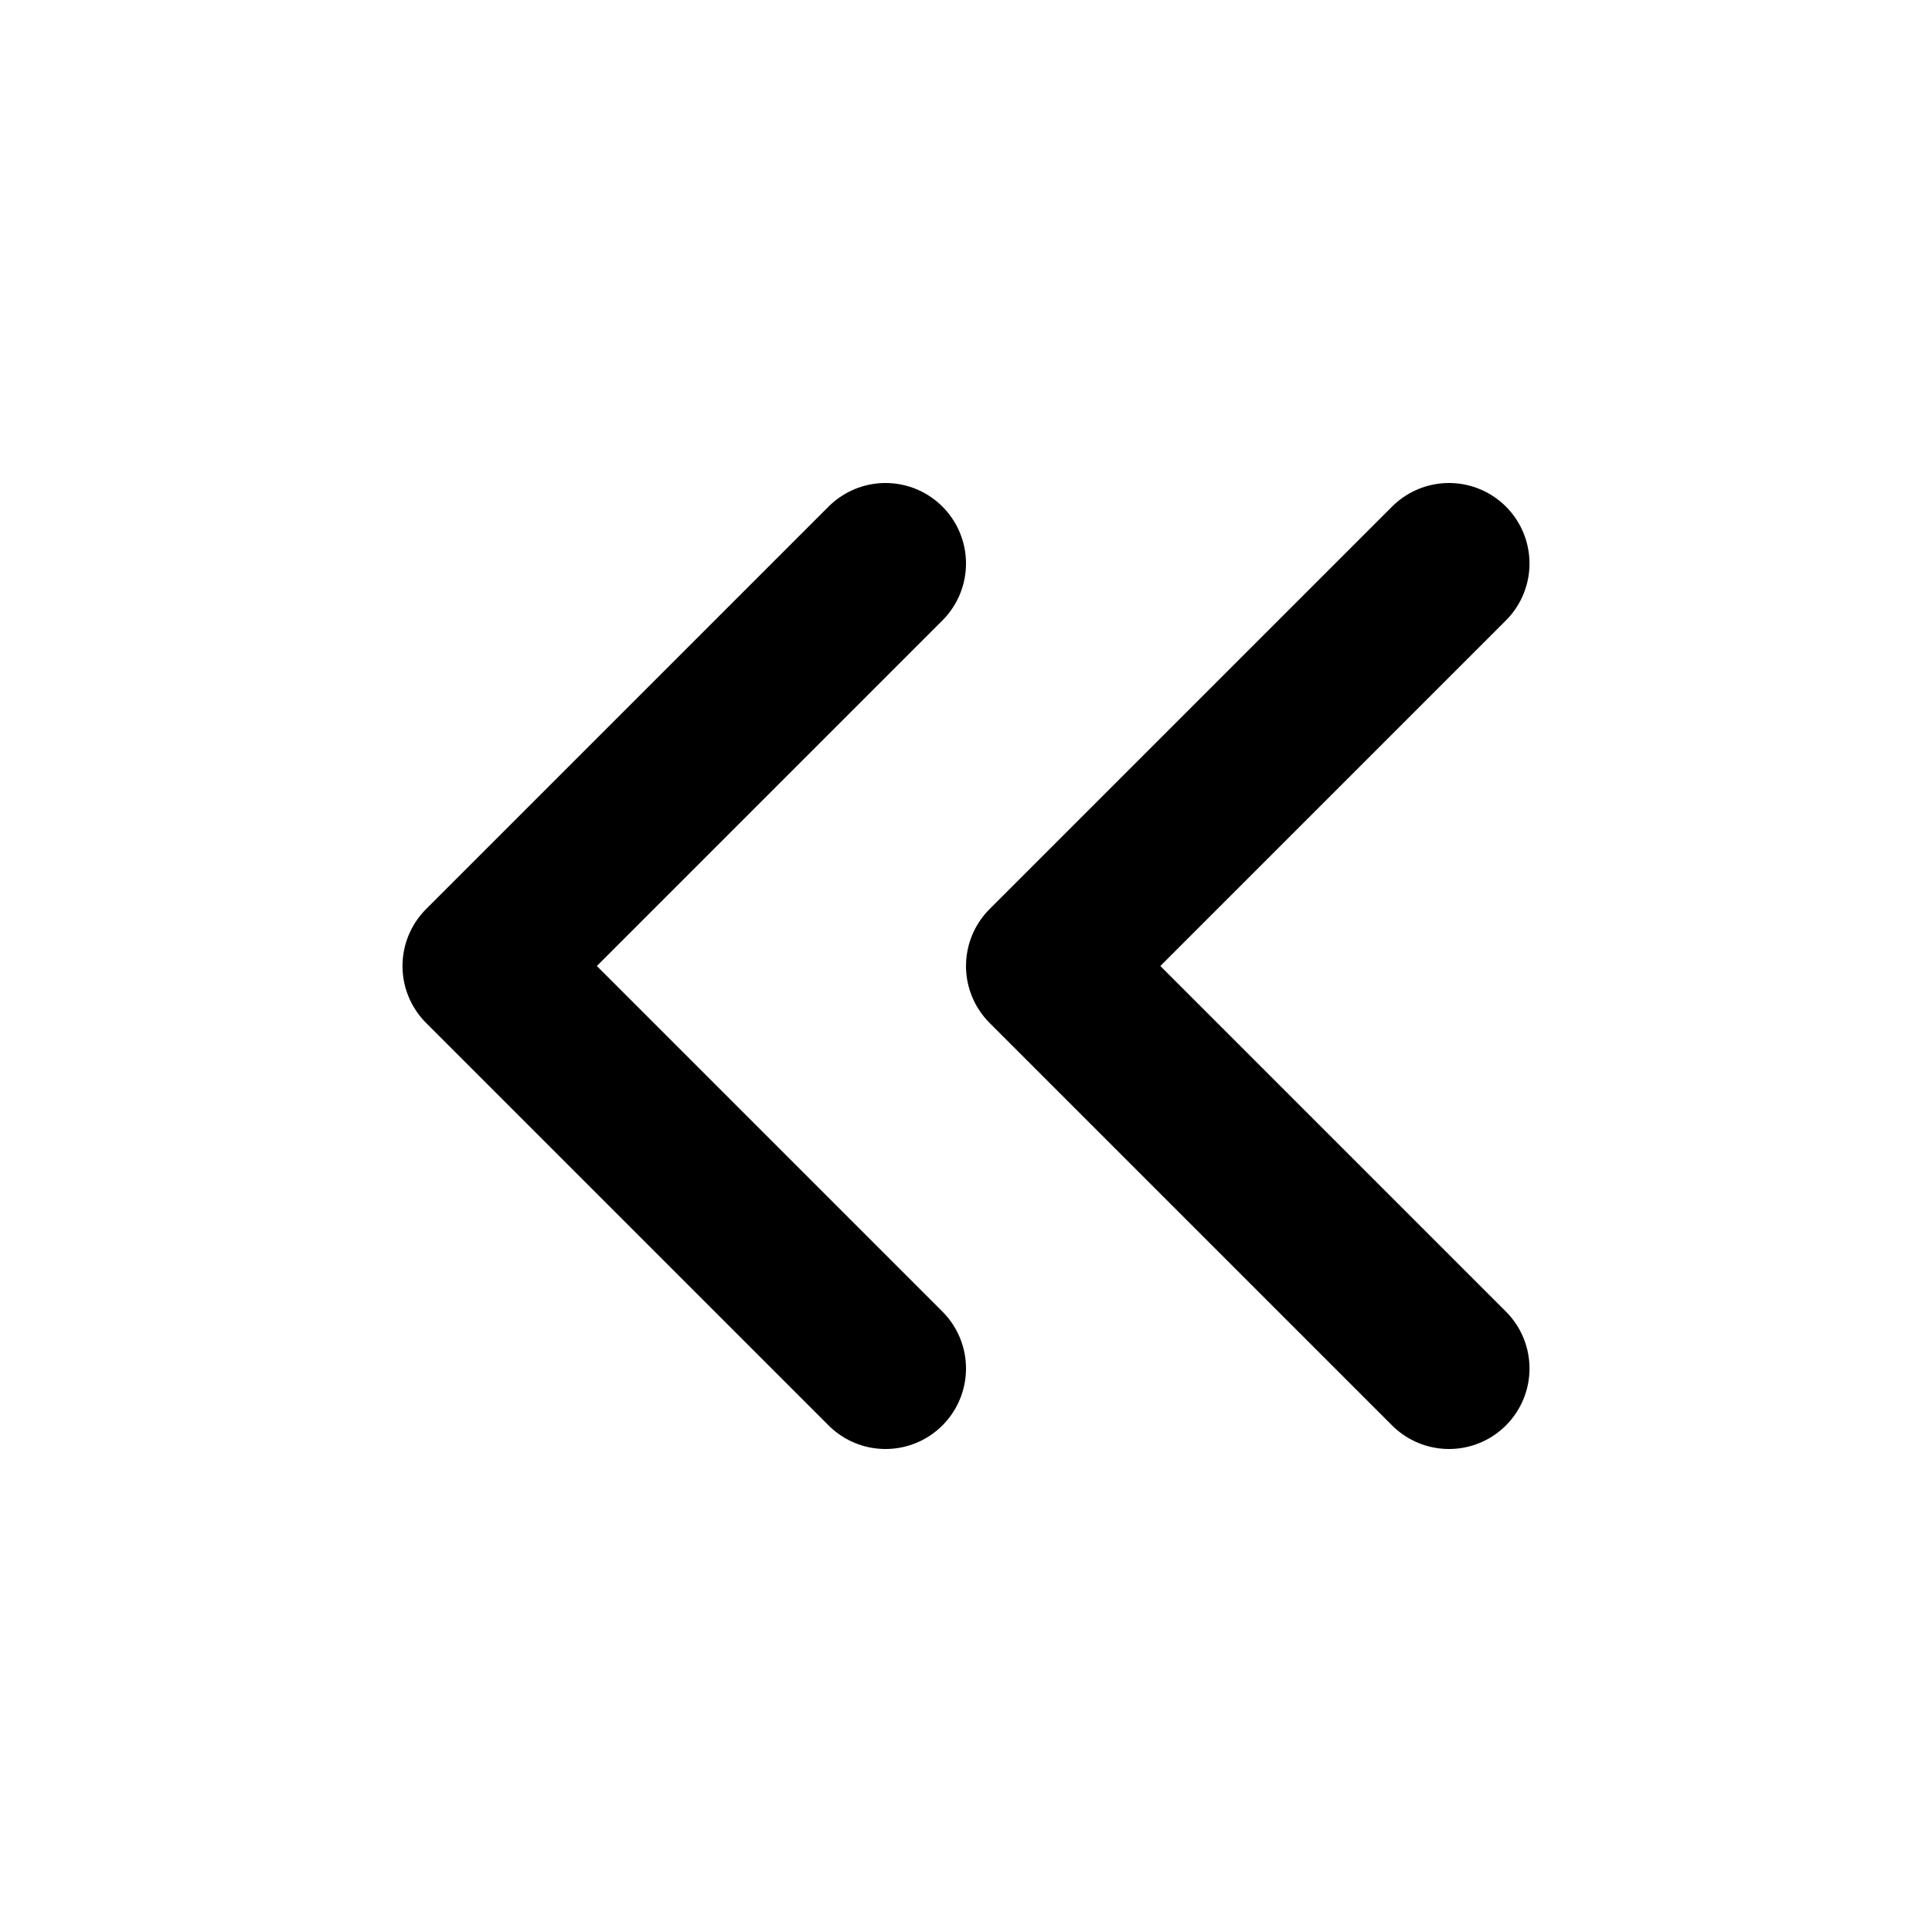
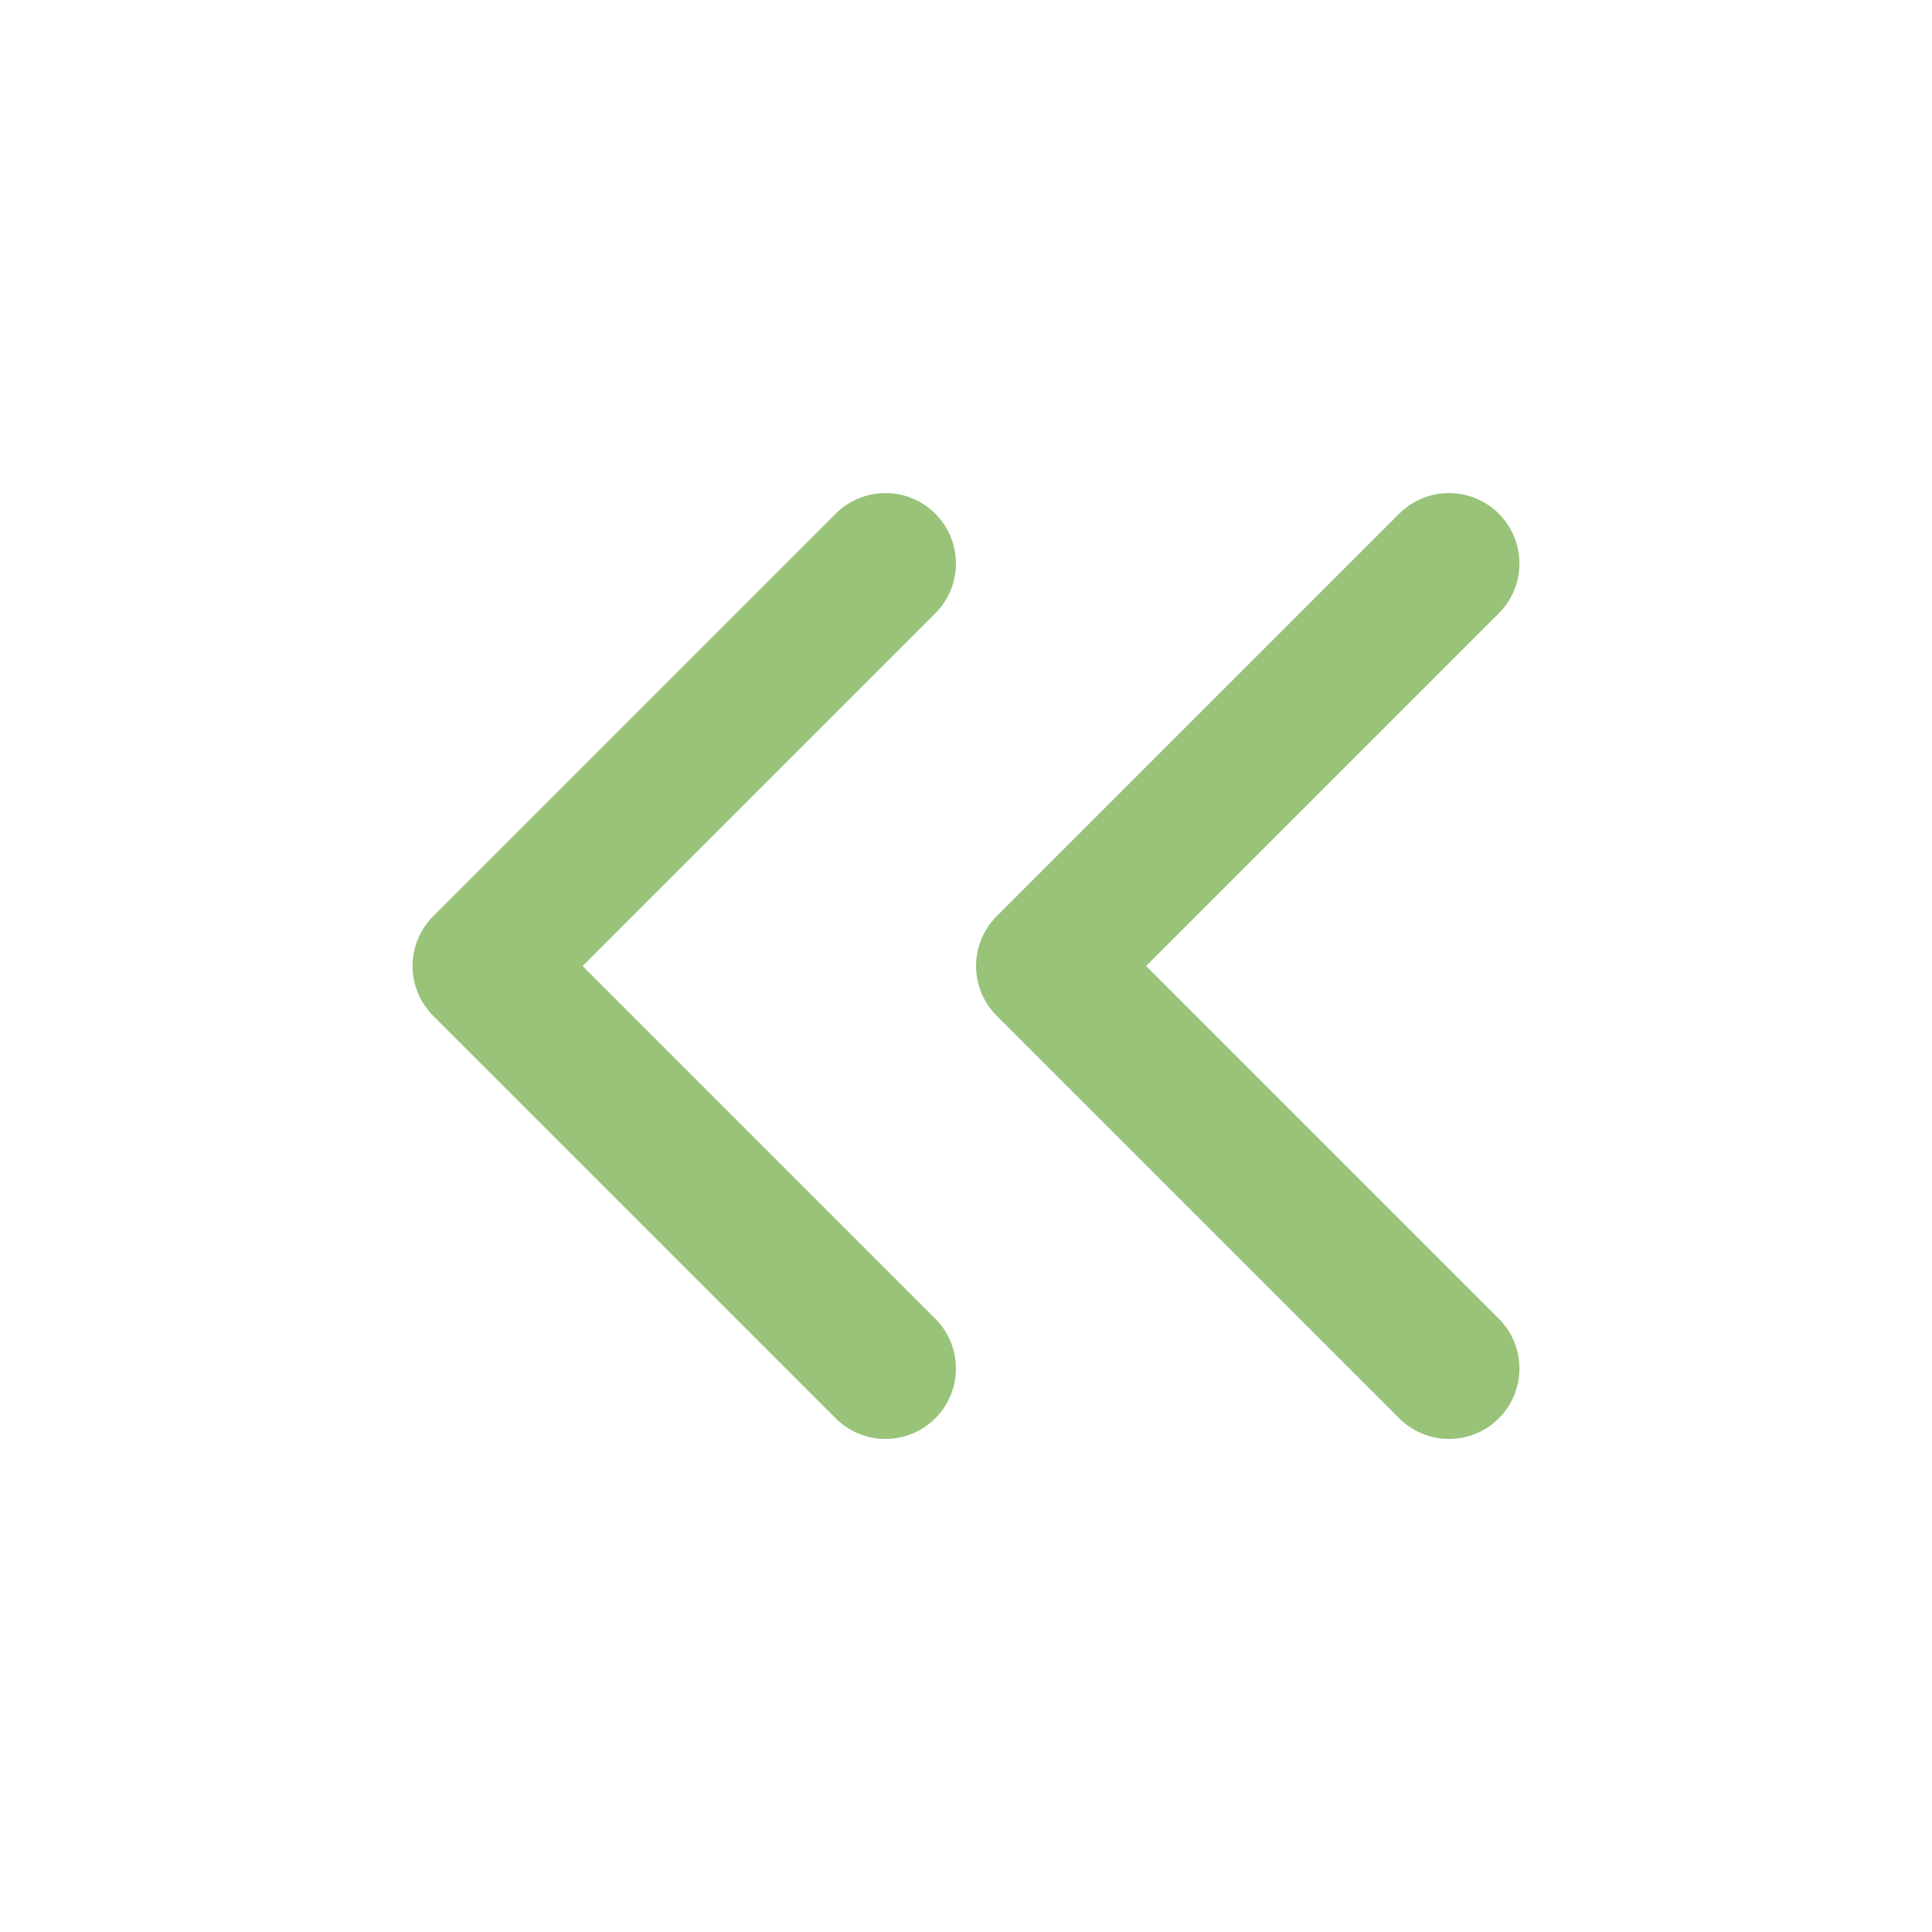
- <svg xmlns="http://www.w3.org/2000/svg" class="lucide lucide-chevrons-left" width="24" height="24" viewBox="0 0 24 24" fill="none" stroke="currentColor" stroke-width="2" stroke-linecap="round" stroke-linejoin="round">
+ <svg xmlns="http://www.w3.org/2000/svg" class="lucide lucide-chevrons-left" width="24" height="24" viewBox="0 0 24 24" fill="none" stroke="#98c379" stroke-width="1.75" stroke-linecap="round" stroke-linejoin="round">
  <path d="m11 17-5-5 5-5" />
  <path d="m18 17-5-5 5-5" />
</svg>
